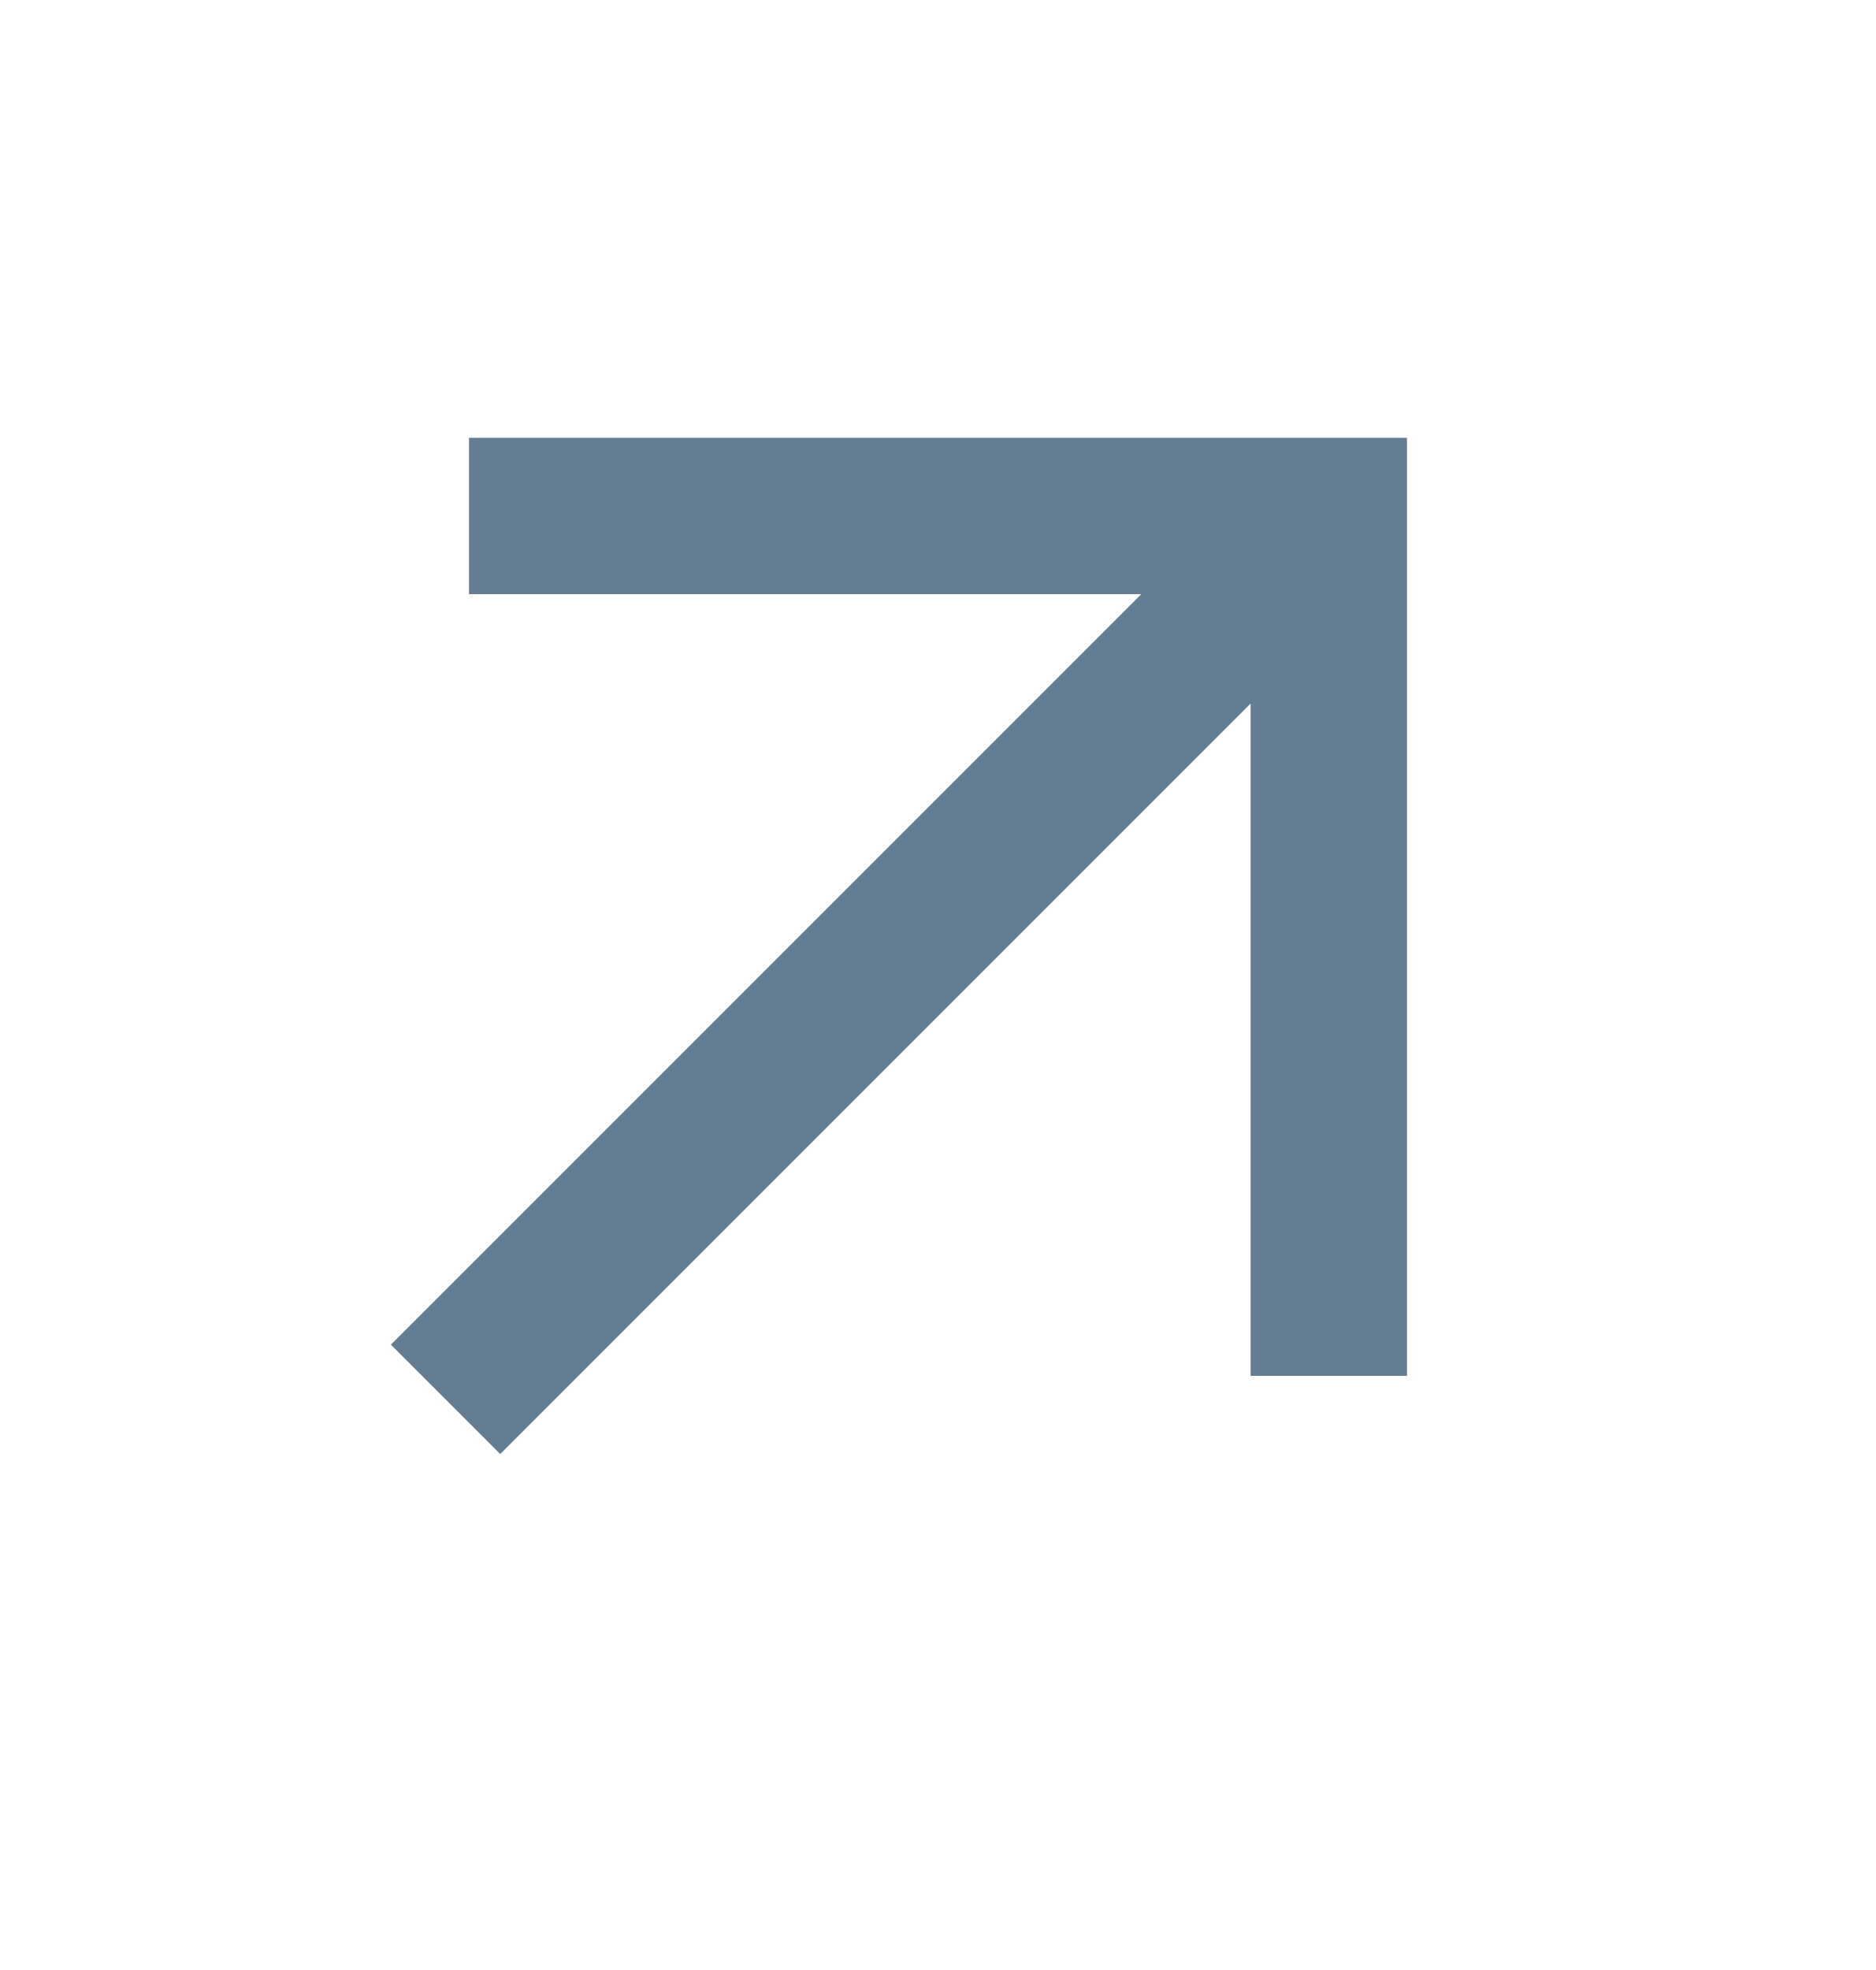
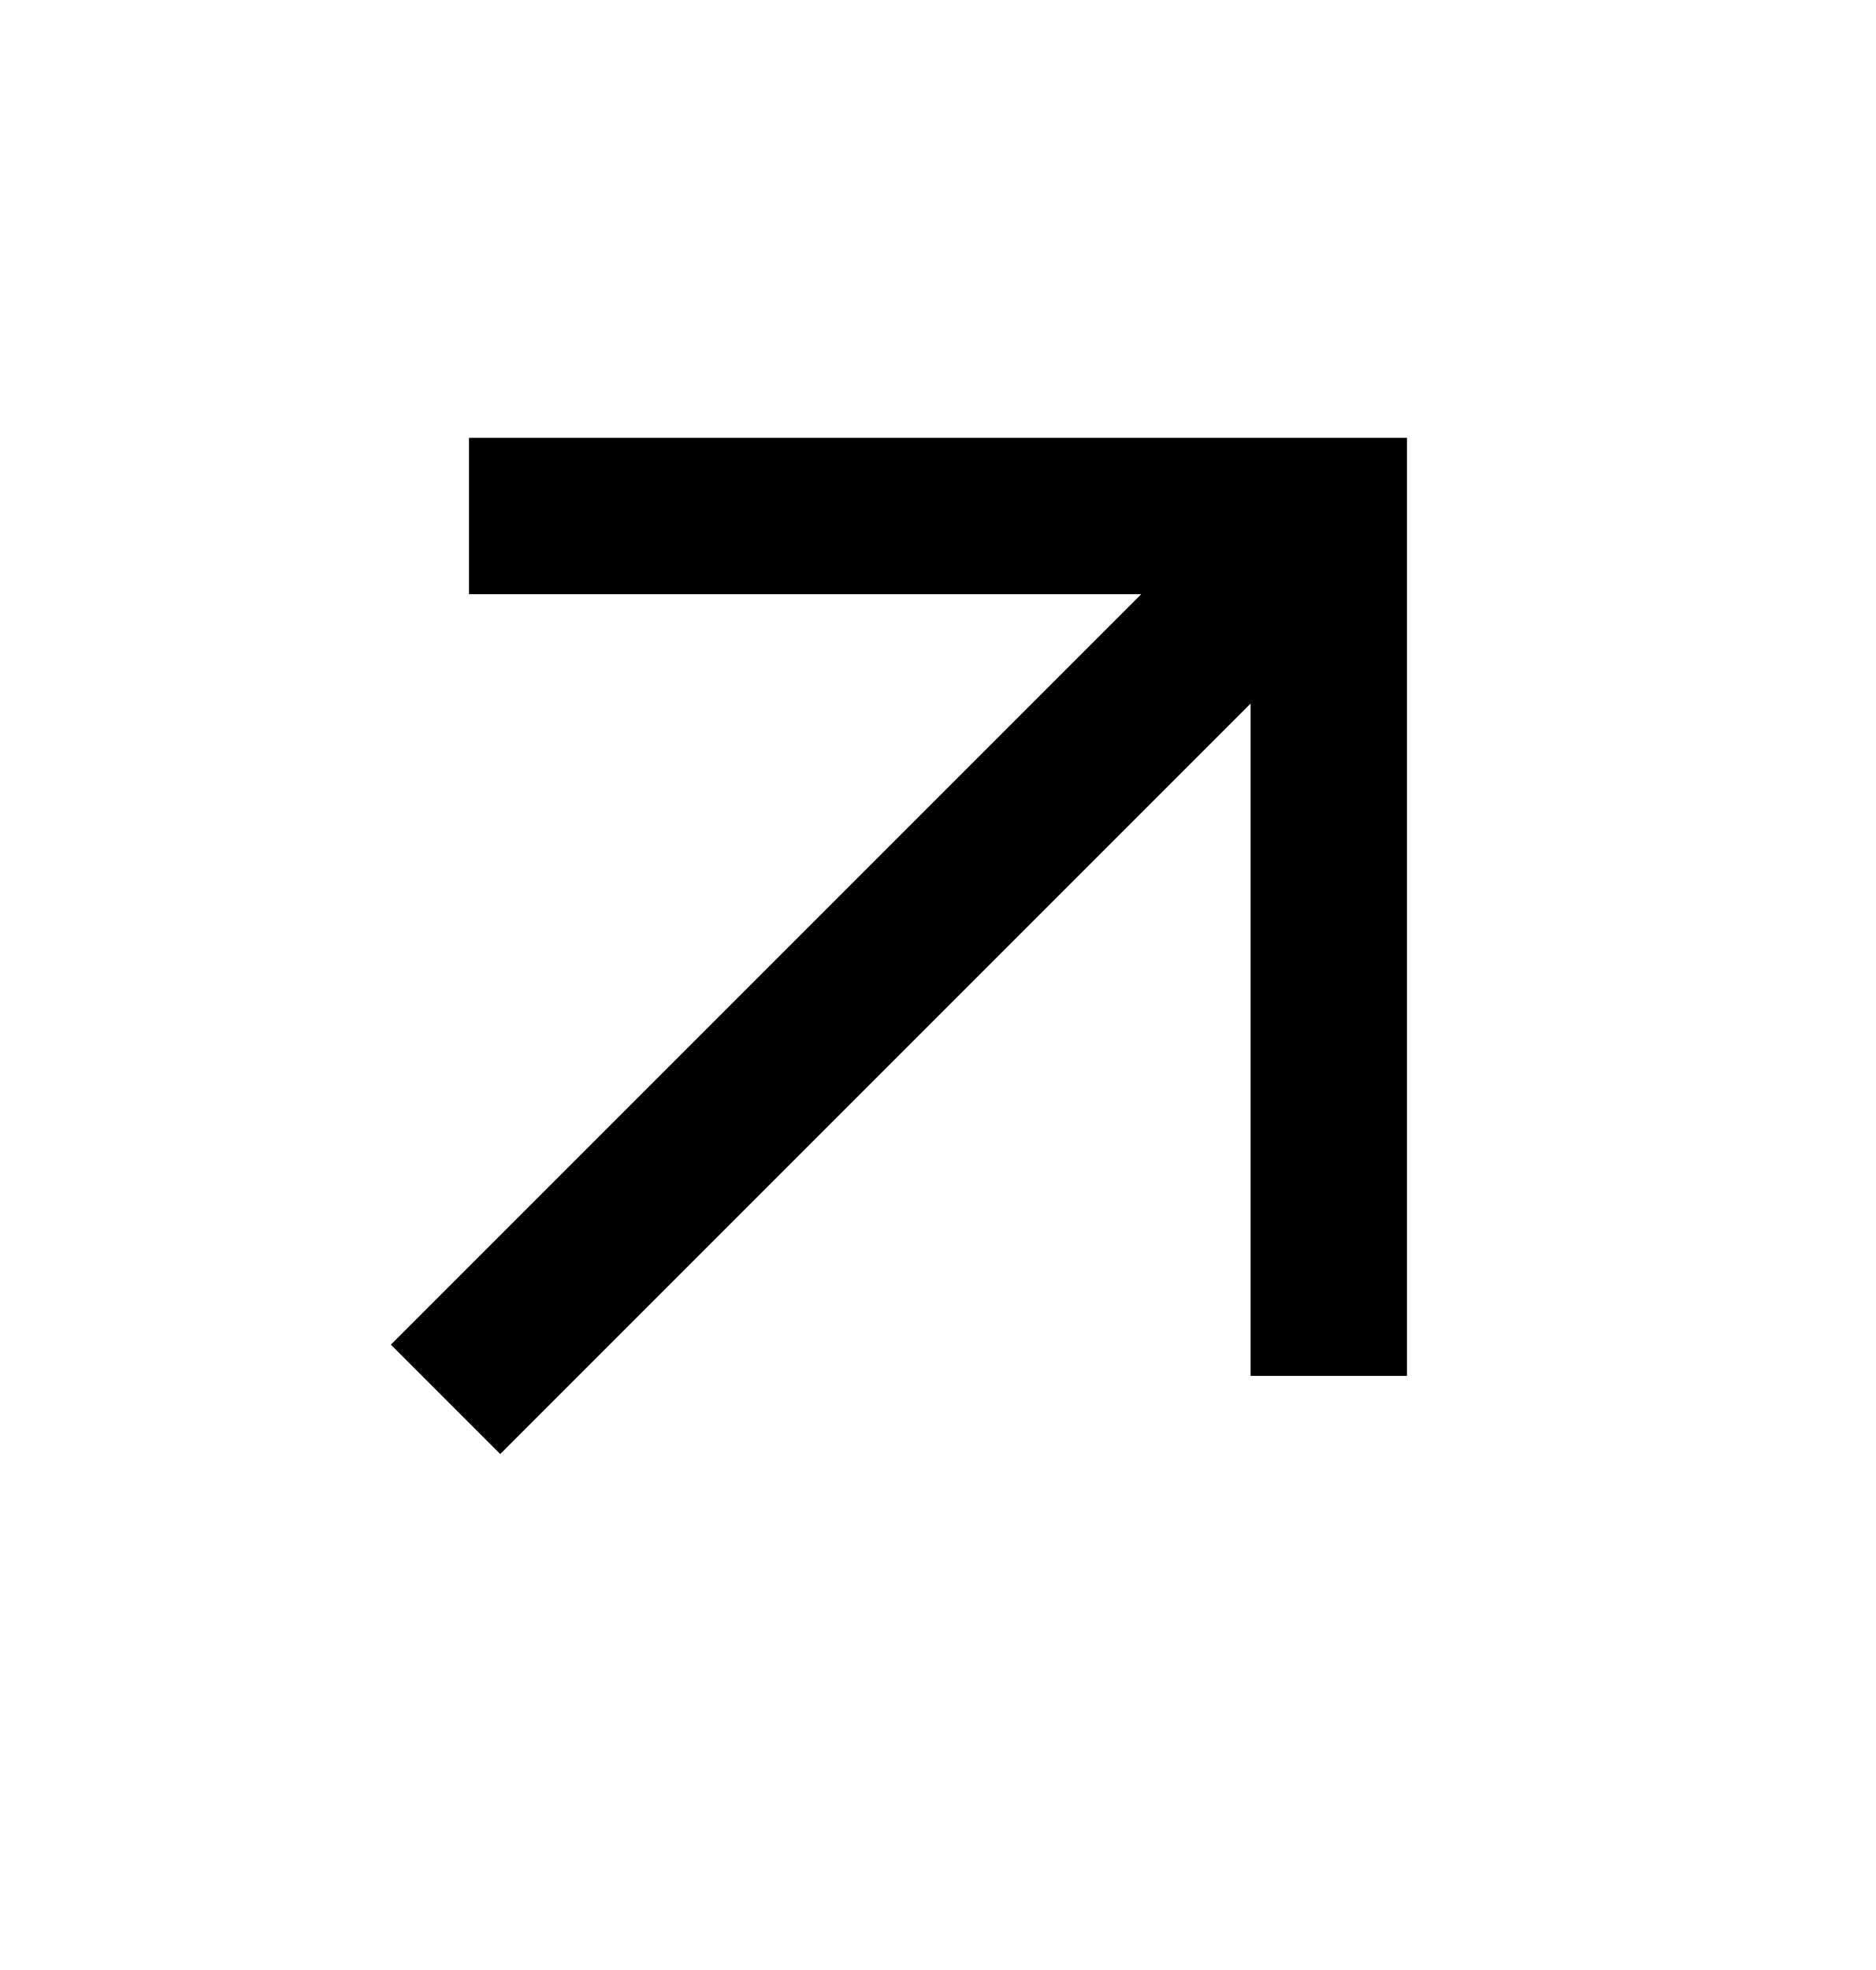
<svg xmlns="http://www.w3.org/2000/svg" width="20" height="21" viewBox="0 0 20 21" fill="none">
-   <path d="M5.333 15.5L4.167 14.334L12.167 6.334H5V4.667H15V14.667H13.333V7.5L5.333 15.5Z" fill="#637D92" />
+   <path d="M5.333 15.5L4.167 14.334L12.167 6.334H5V4.667H15V14.667H13.333V7.5L5.333 15.5Z" fill="currentColor" />
</svg>
